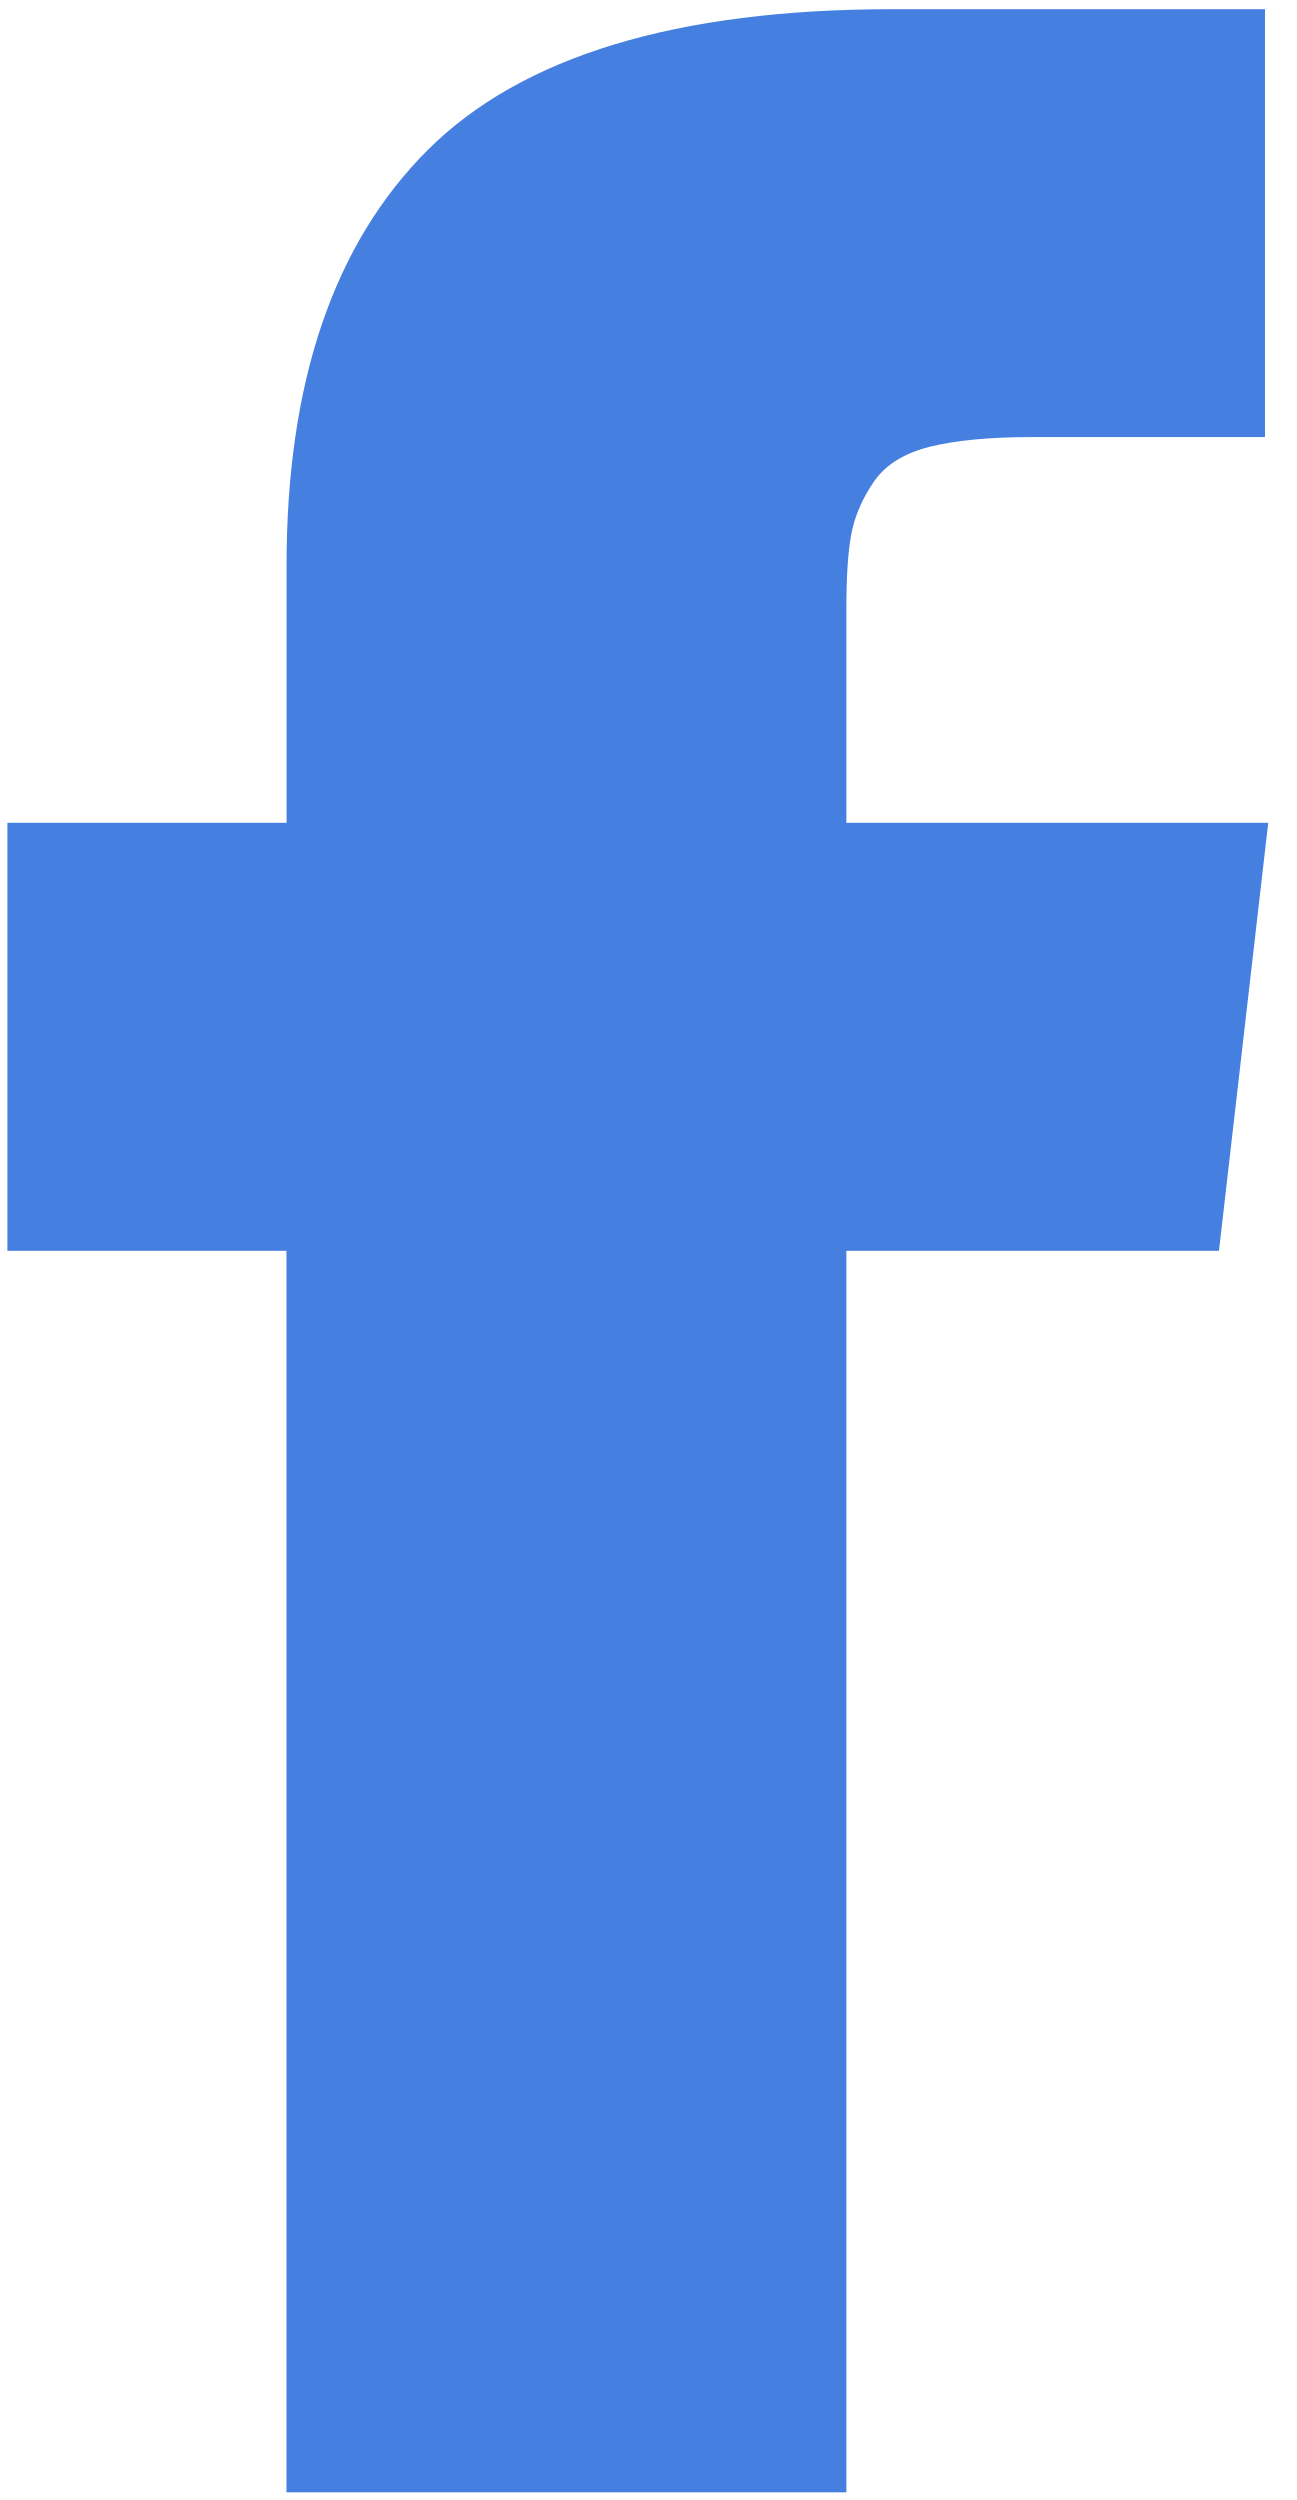
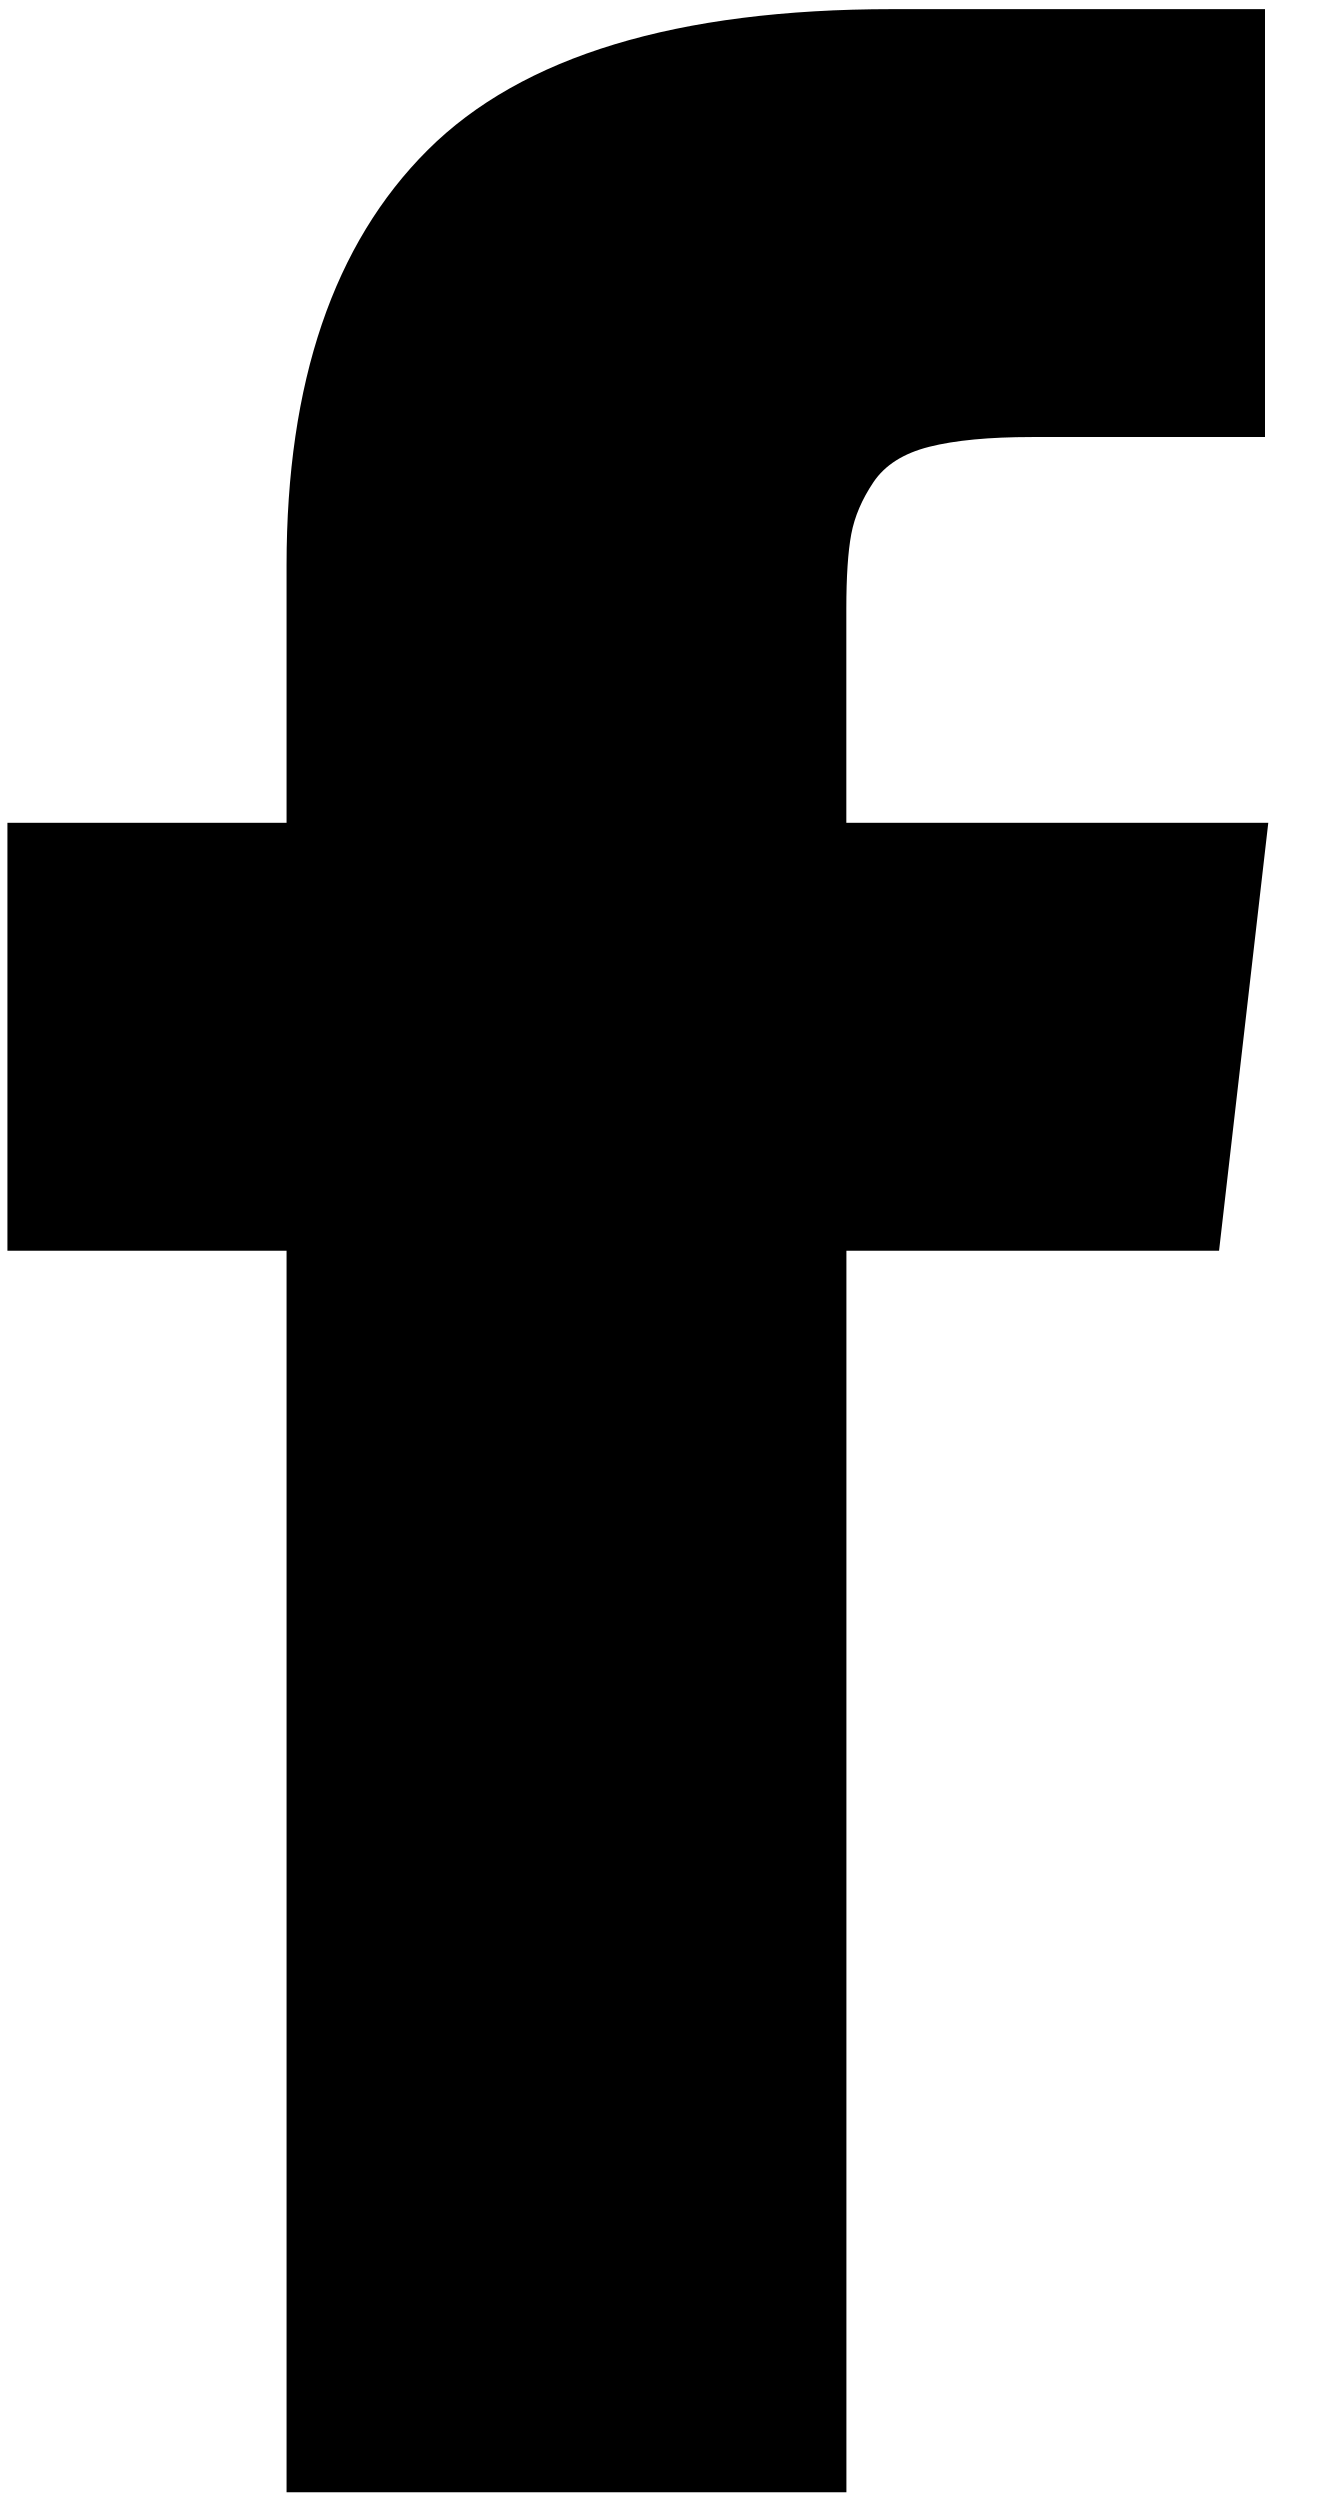
- <svg xmlns="http://www.w3.org/2000/svg" width="14px" height="27px" viewBox="0 0 14 27" version="1.1">
-   <defs />
-   <g id="Page-1" stroke="none" stroke-width="1" fill="none" fill-rule="evenodd">
-     <g id="MD" transform="translate(-730, -6902)" fill-rule="nonzero" fill="#4580E0">
-       <g id="About-me-" transform="translate(-264, 6093)">
-         <g id="Content" transform="translate(493, 191)">
-           <g id="Info" transform="translate(0.079861, 595.231)">
-             <g id="Facebook" transform="translate(436, 22.86838)">
-               <path d="M74.061,8.787 L74.061,6.476 C74.061,6.13 74.078,5.861 74.114,5.671 C74.149,5.481 74.229,5.294 74.353,5.11 C74.477,4.925 74.678,4.798 74.956,4.727 C75.234,4.657 75.603,4.621 76.064,4.621 L78.582,4.621 L78.582,0 L74.557,0 C72.228,0 70.556,0.507 69.539,1.521 C68.523,2.536 68.015,4.03 68.015,6.005 L68.015,8.787 L65,8.787 L65,13.409 L68.014,13.409 L68.014,26.818 L74.061,26.818 L74.061,13.409 L78.085,13.409 L78.617,8.787 L74.061,8.787 L74.061,8.787 Z" id="Shape" />
-             </g>
-           </g>
-         </g>
-       </g>
-     </g>
-   </g>
+ <svg xmlns="http://www.w3.org/2000/svg" version="1.1" width="17" height="32" viewBox="0 0 17 32">
+   <path d="M10.833 10.532v-2.739c0-0.411 0.021-0.73 0.063-0.955s0.137-0.447 0.284-0.666c0.147-0.219 0.385-0.37 0.714-0.453s0.767-0.125 1.314-0.125h2.984v-5.477h-4.77c-2.76 0-4.742 0.601-5.947 1.803s-1.807 2.973-1.807 5.314v3.298h-3.573v5.477h3.573v15.892h7.166v-15.892h4.77l0.63-5.477h-5.4z" />
</svg>
